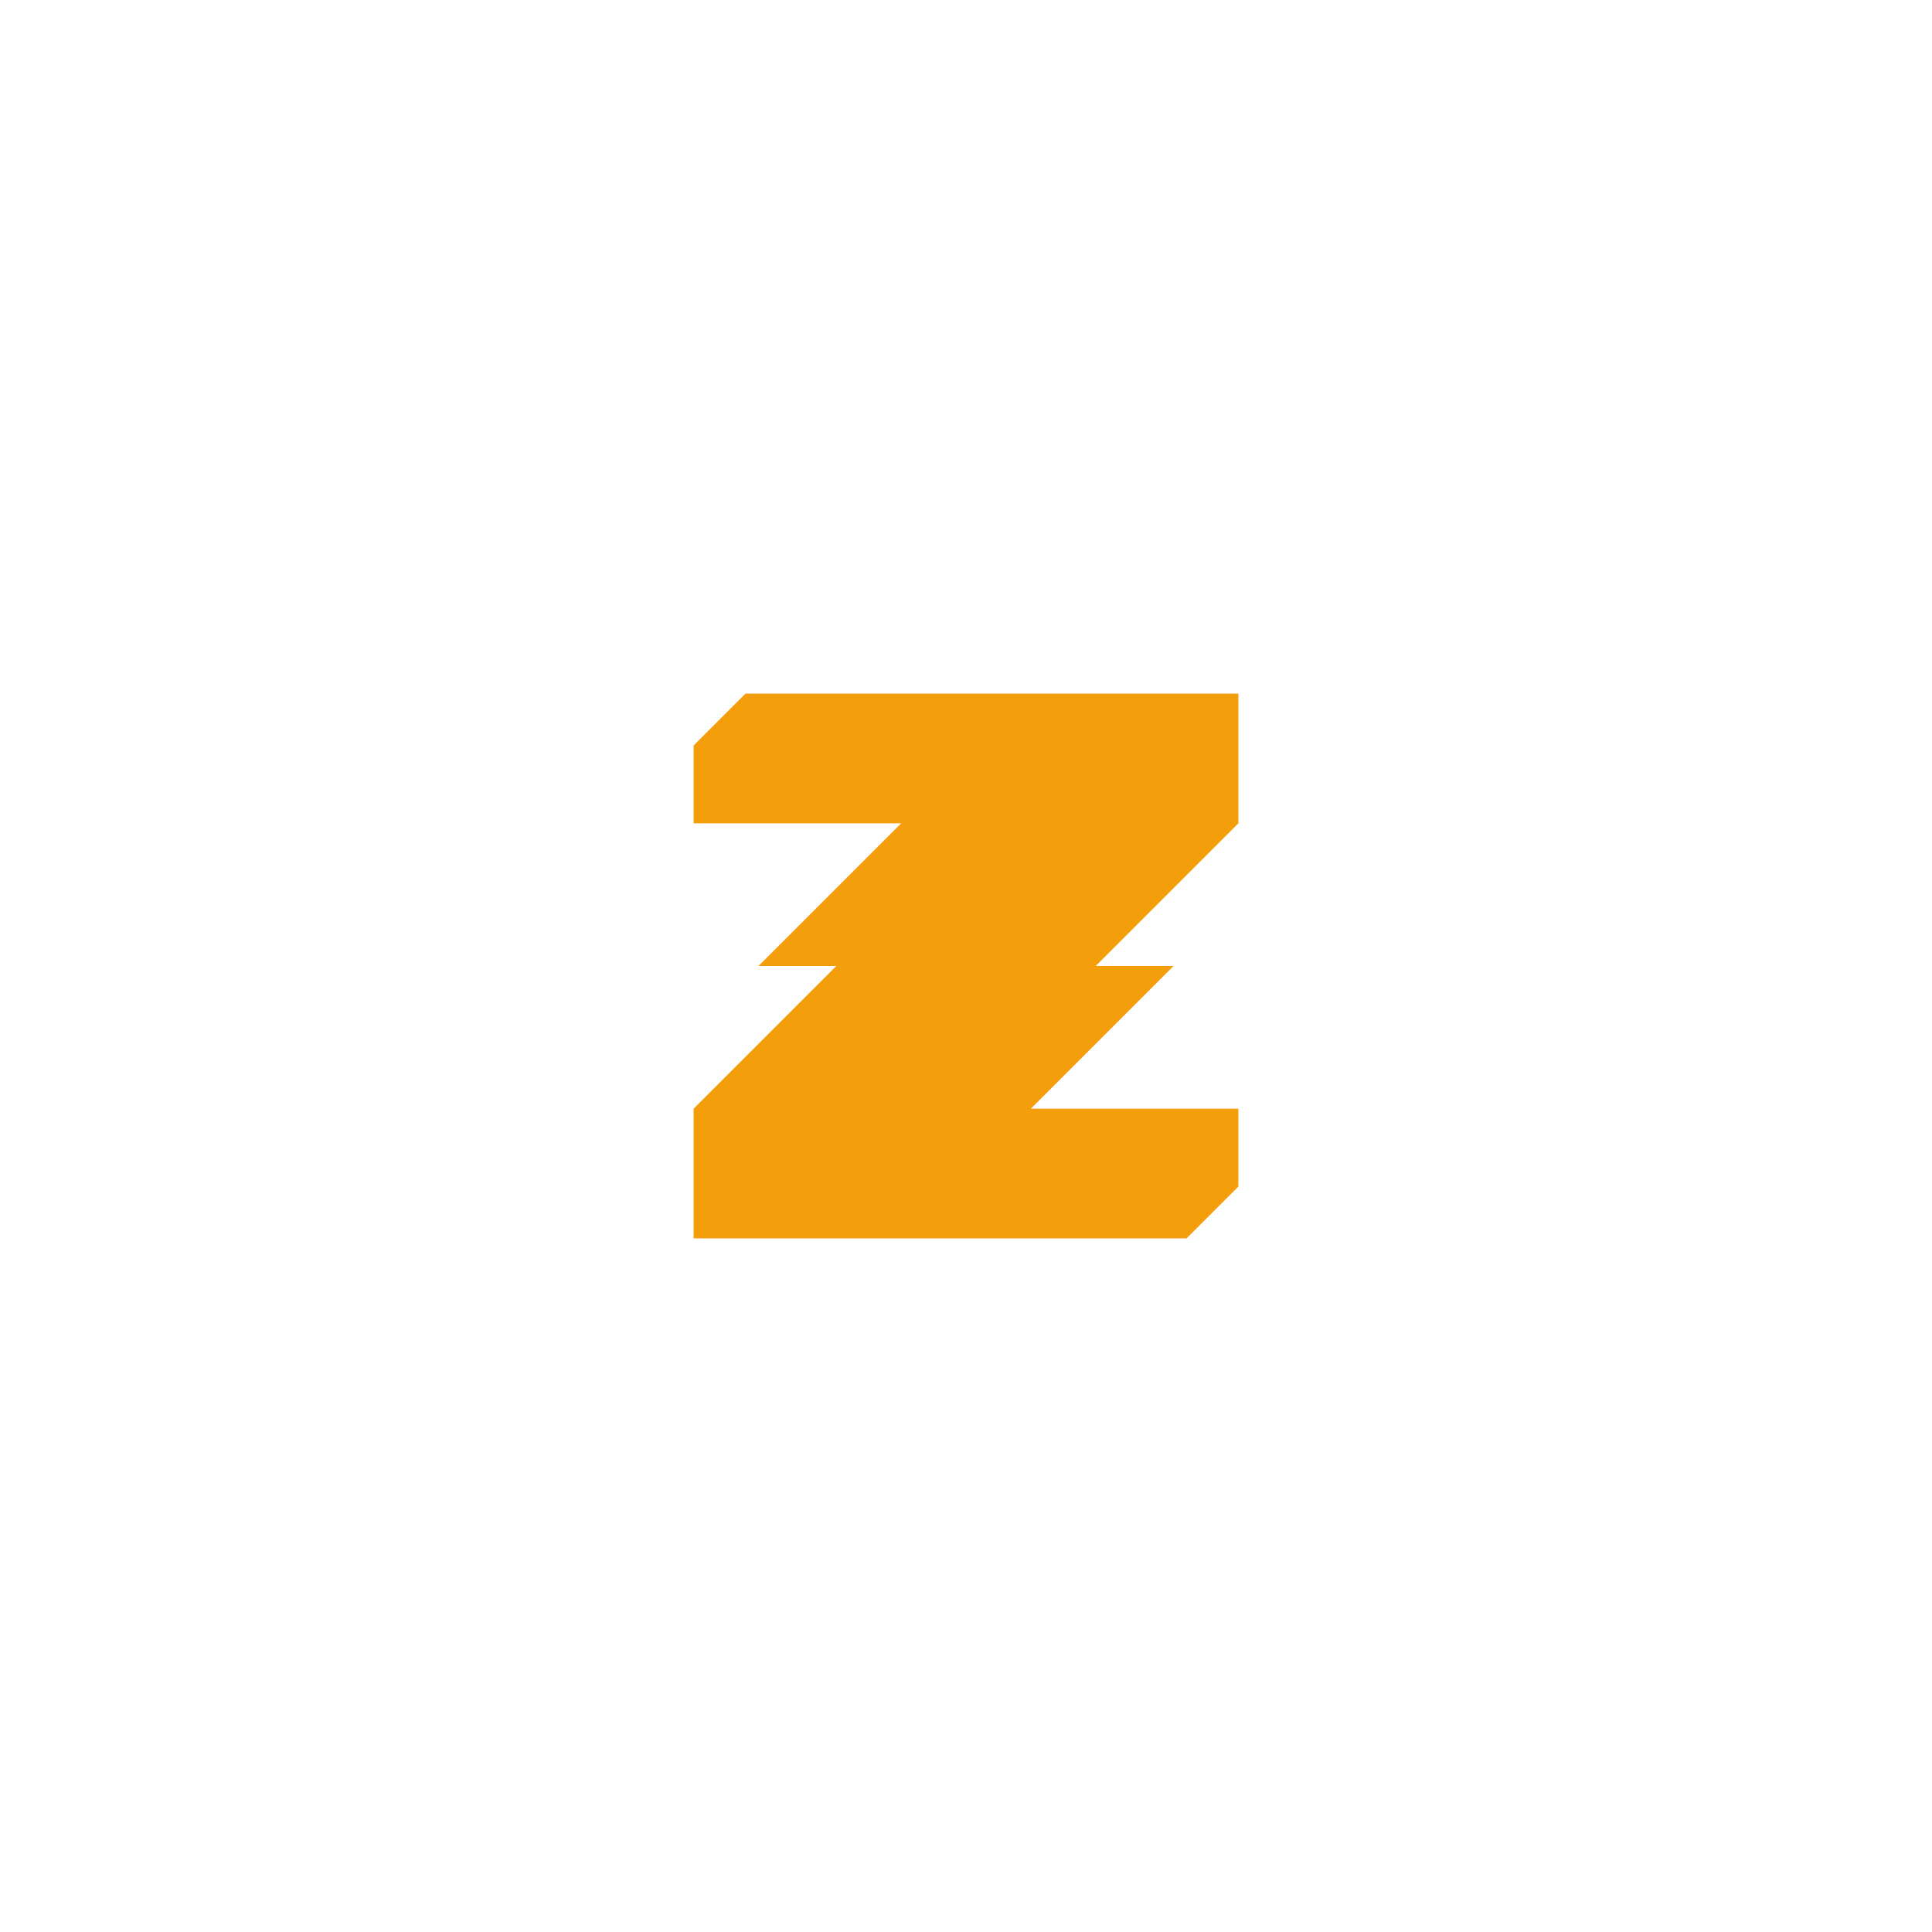
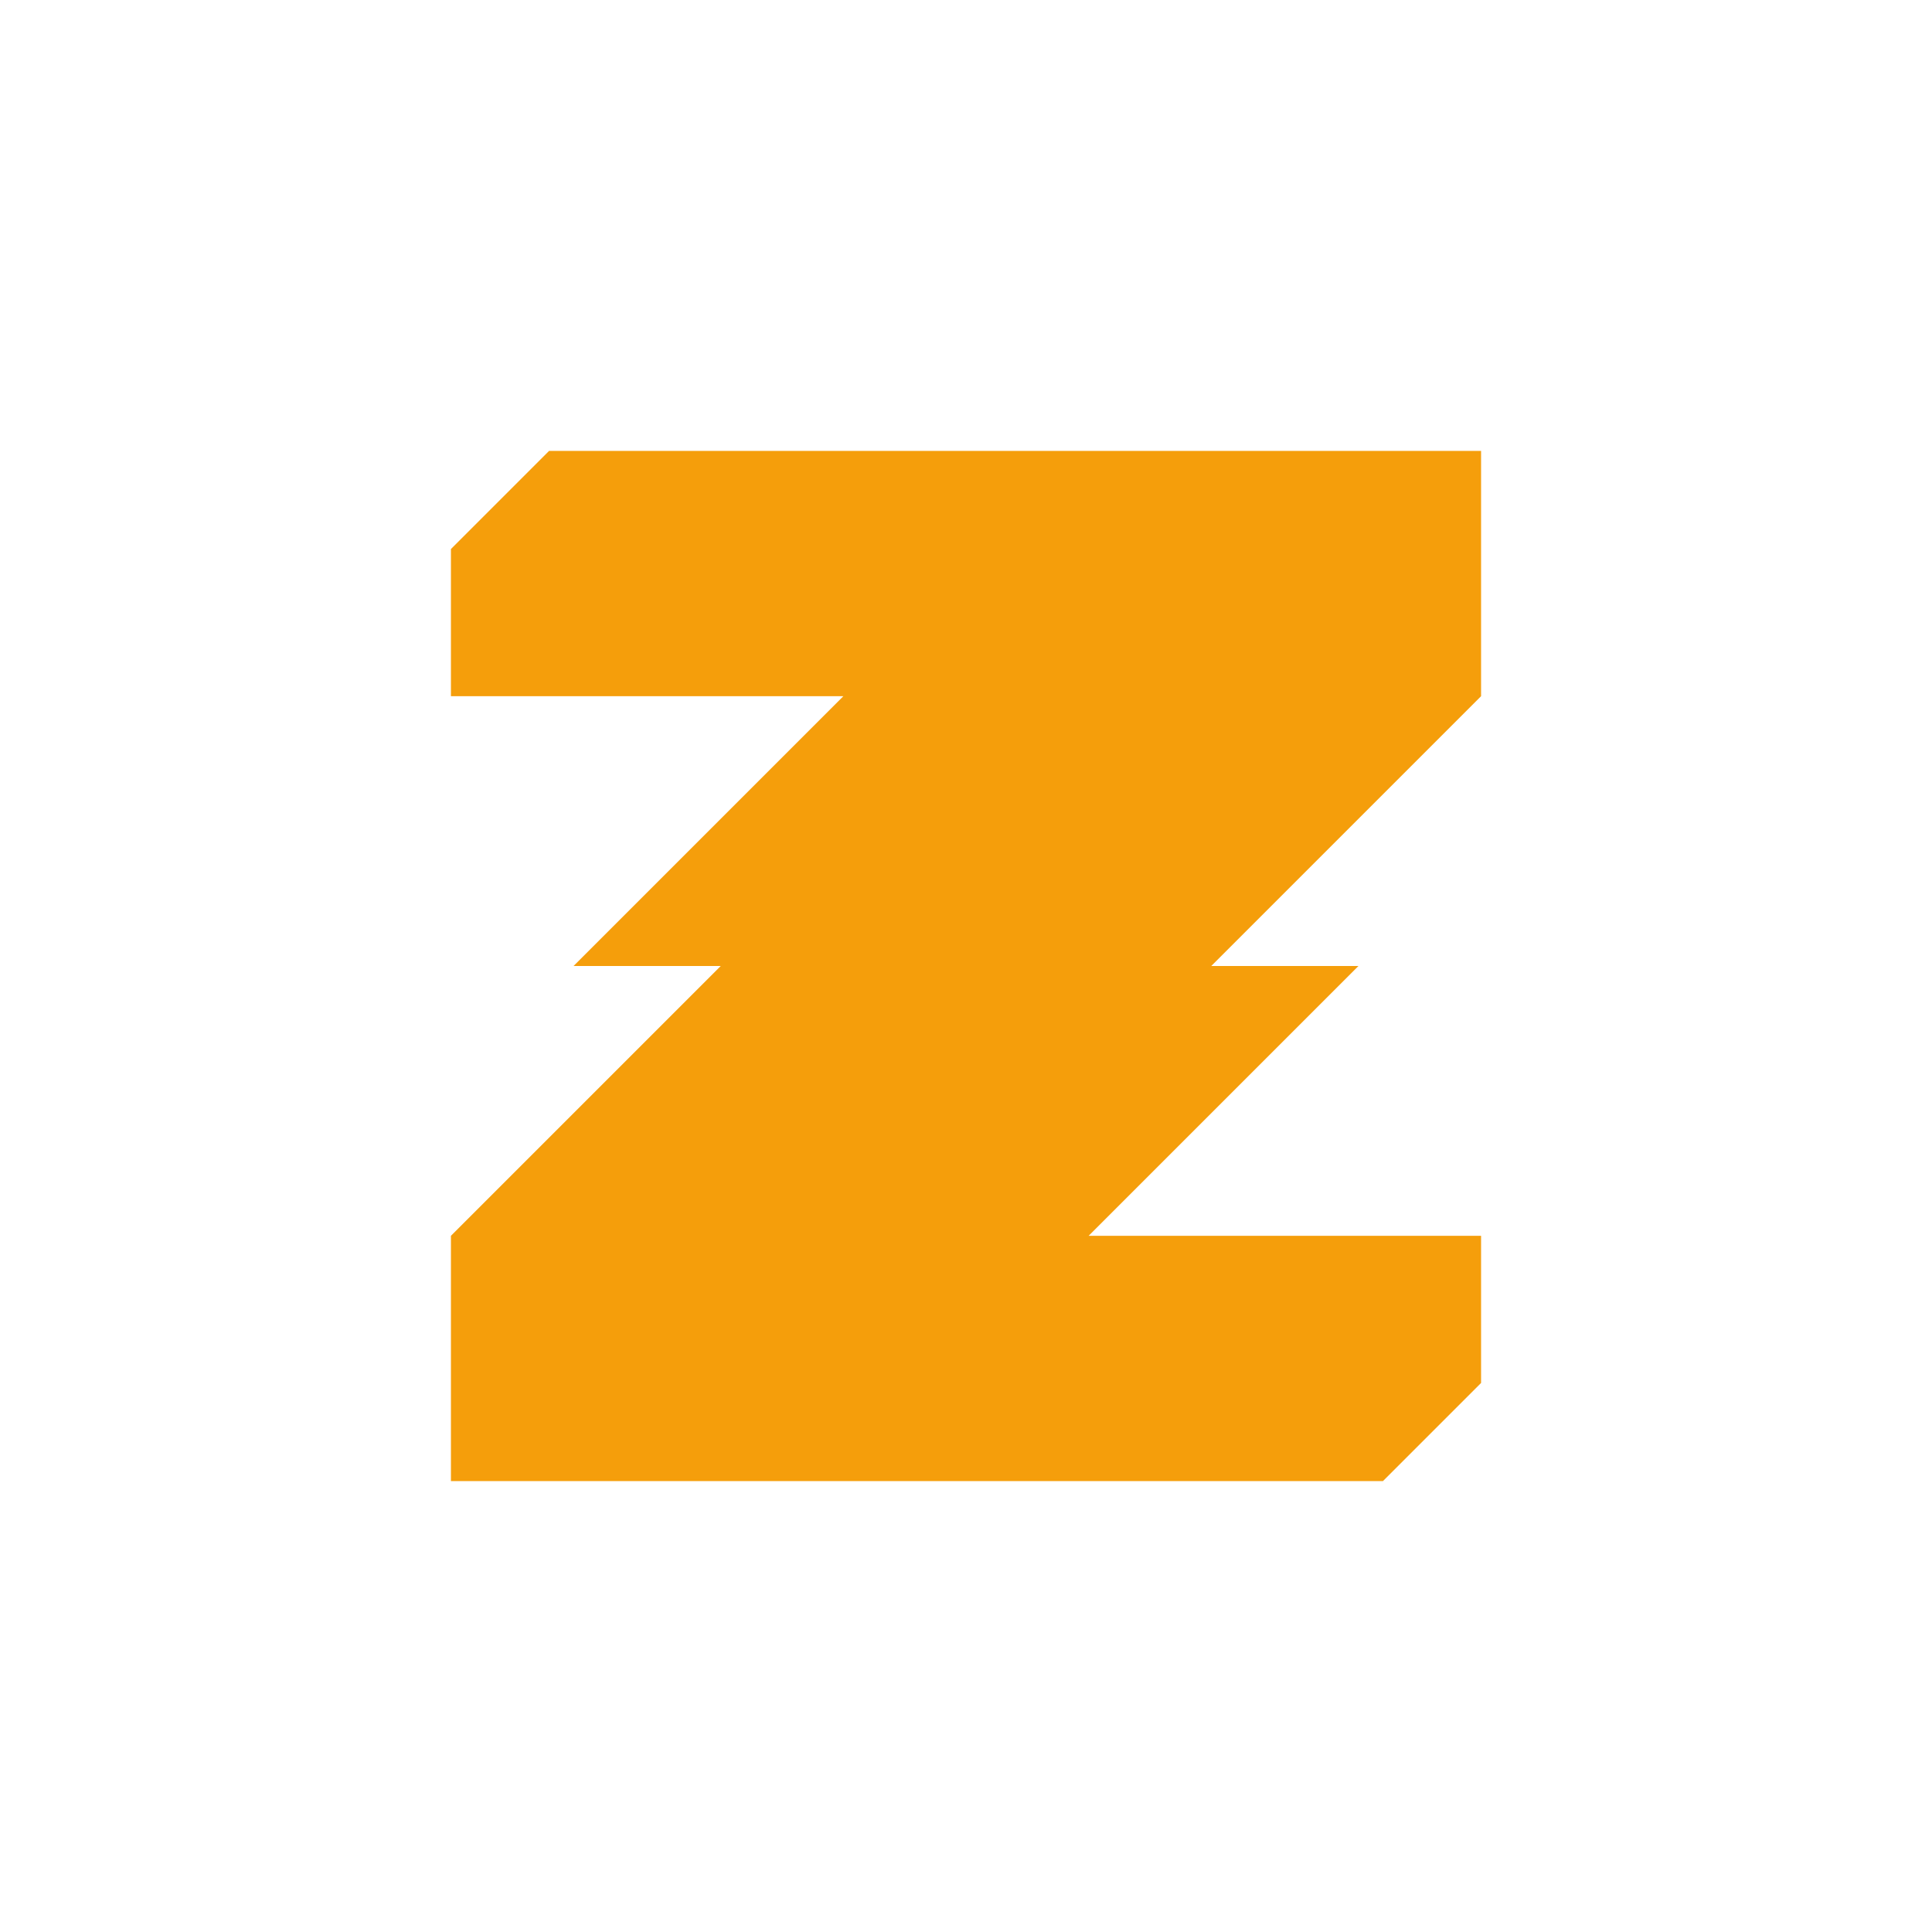
<svg xmlns="http://www.w3.org/2000/svg" viewBox="0 0 1024 1024" width="1024" height="1024">
-   <g transform="translate(292, 292) scale(1.71875)">
+   <g transform="translate(96, 96) scale(3.25)">
    <path fill="#F59E0B" fill-rule="evenodd" d="M 60 44     L 212 44     L 212 84     L 168 128     L 192 128     L 148 172     L 212 172     L 212 196     L 196 212     L 44 212     L 44 172     L 88 128     L 64 128     L 108 84     L 44 84     L 44 60     Z" />
  </g>
</svg>
